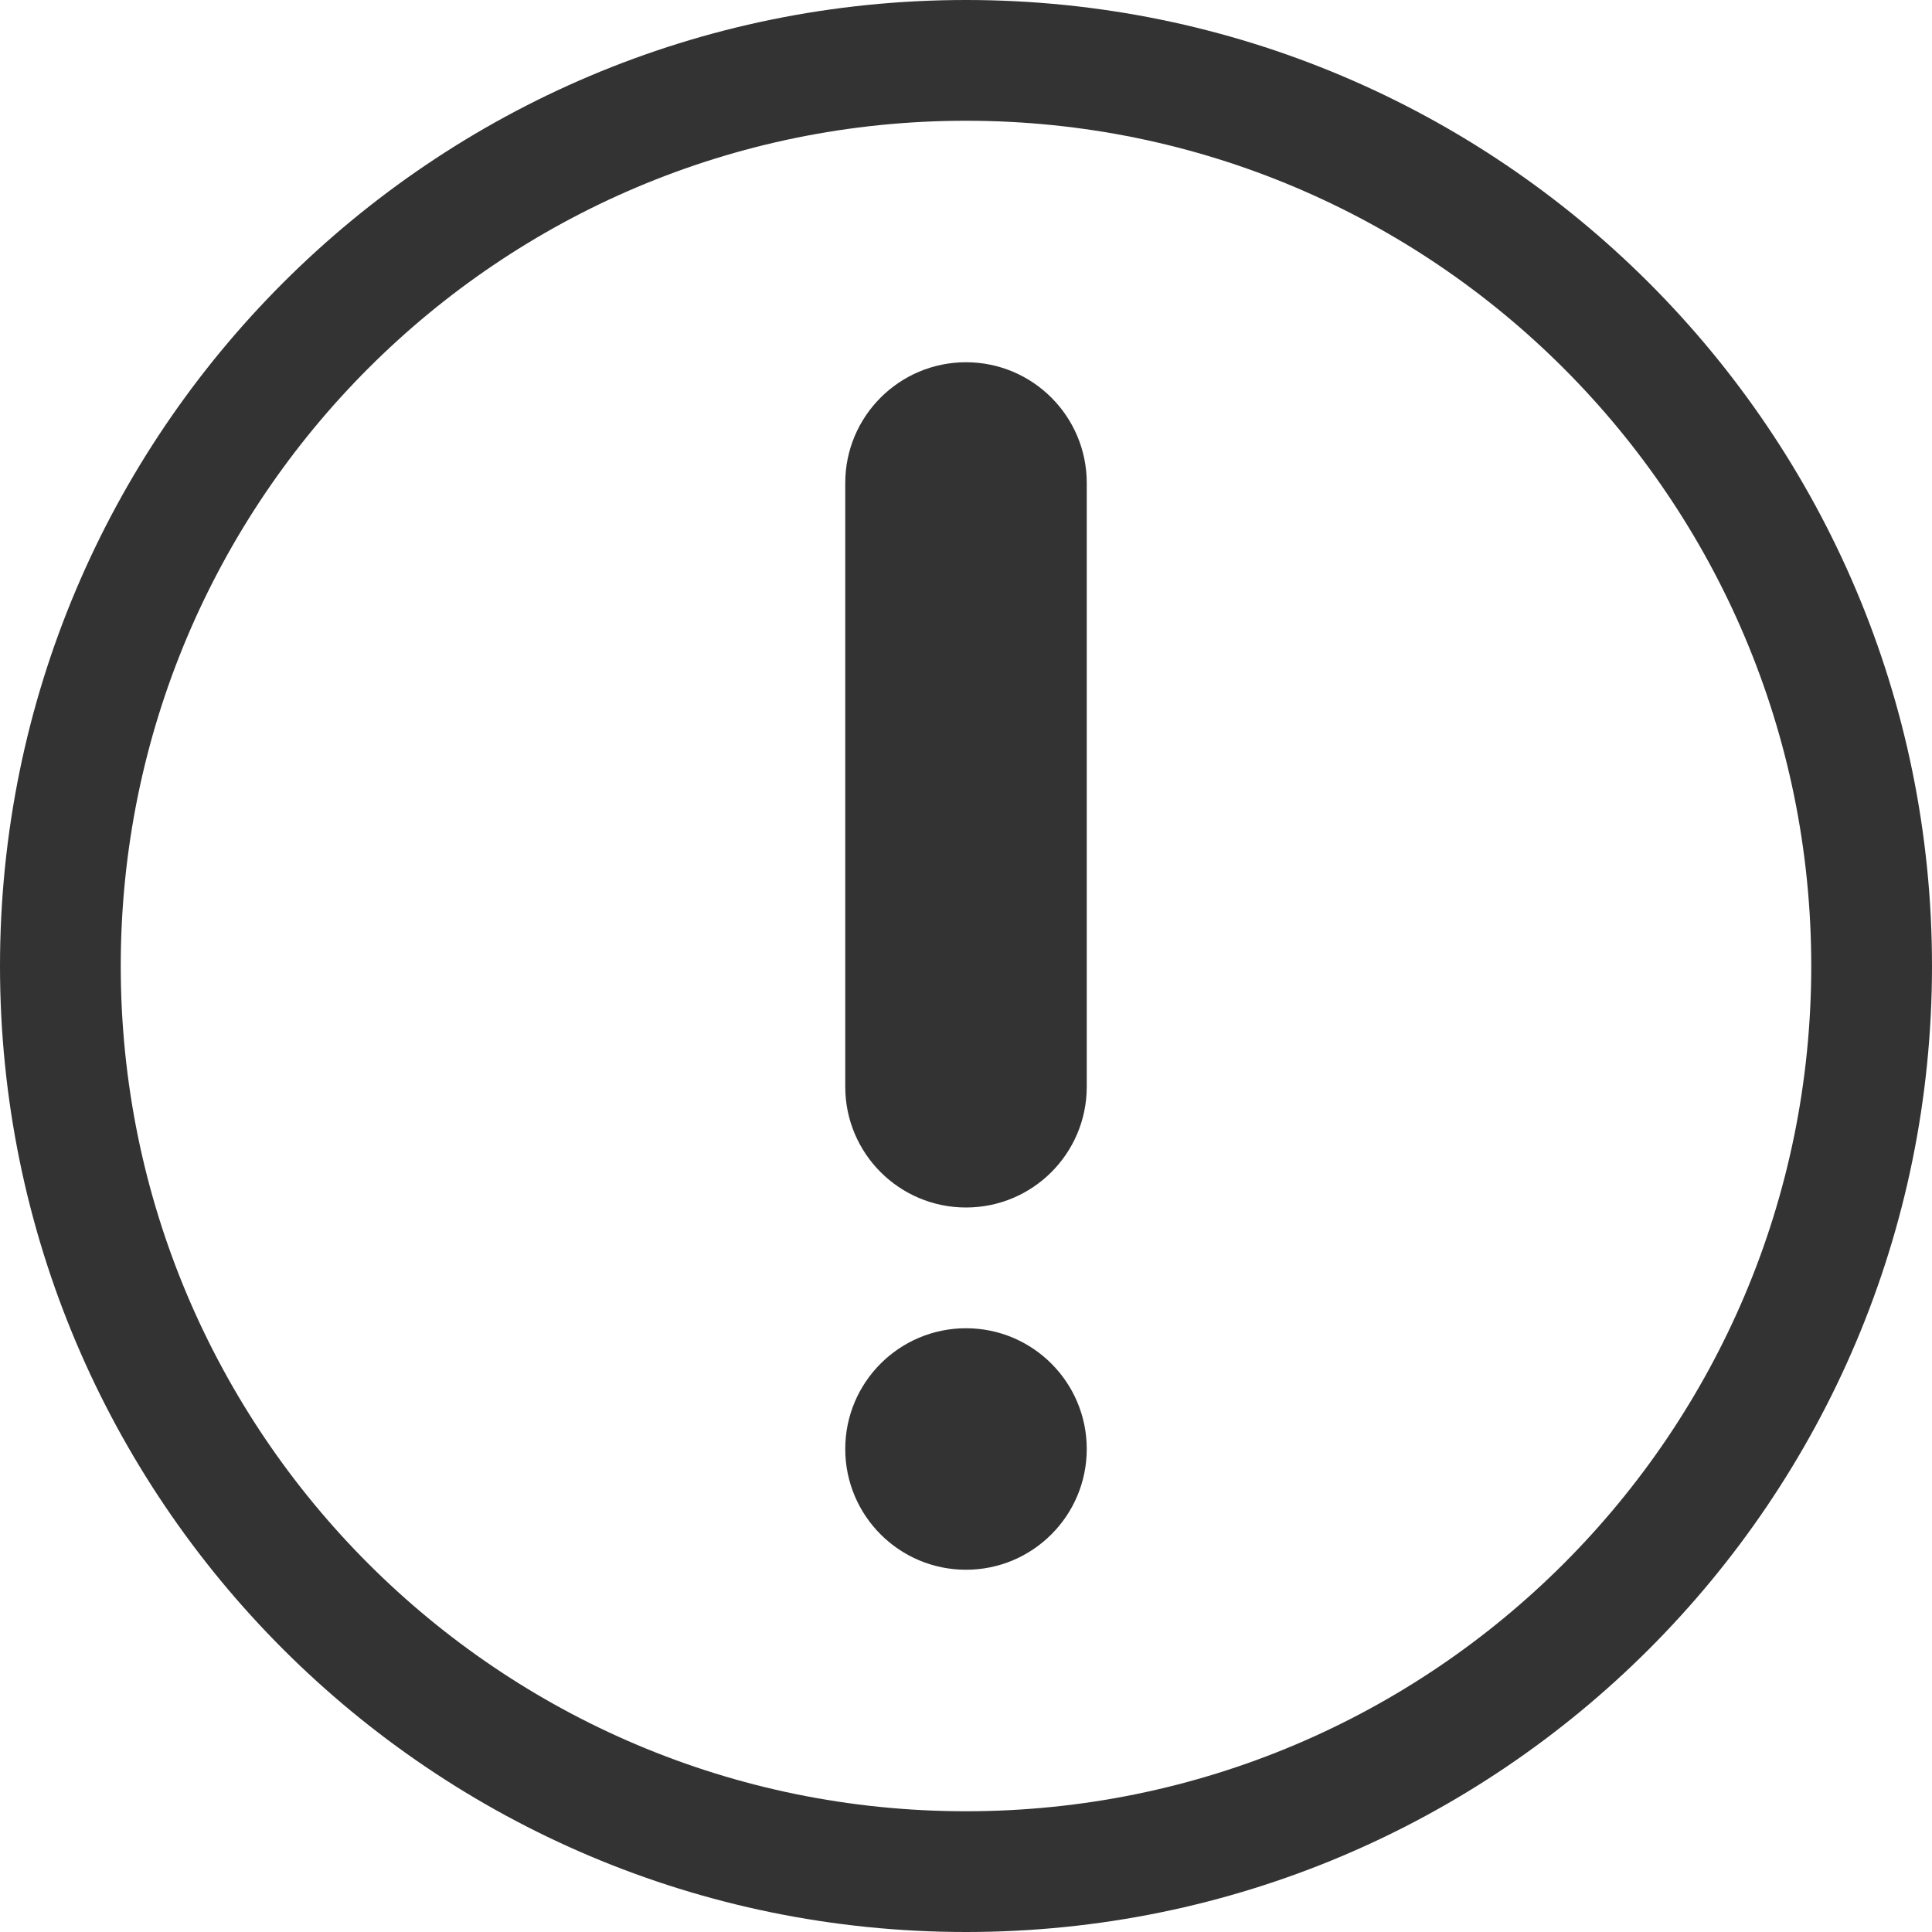
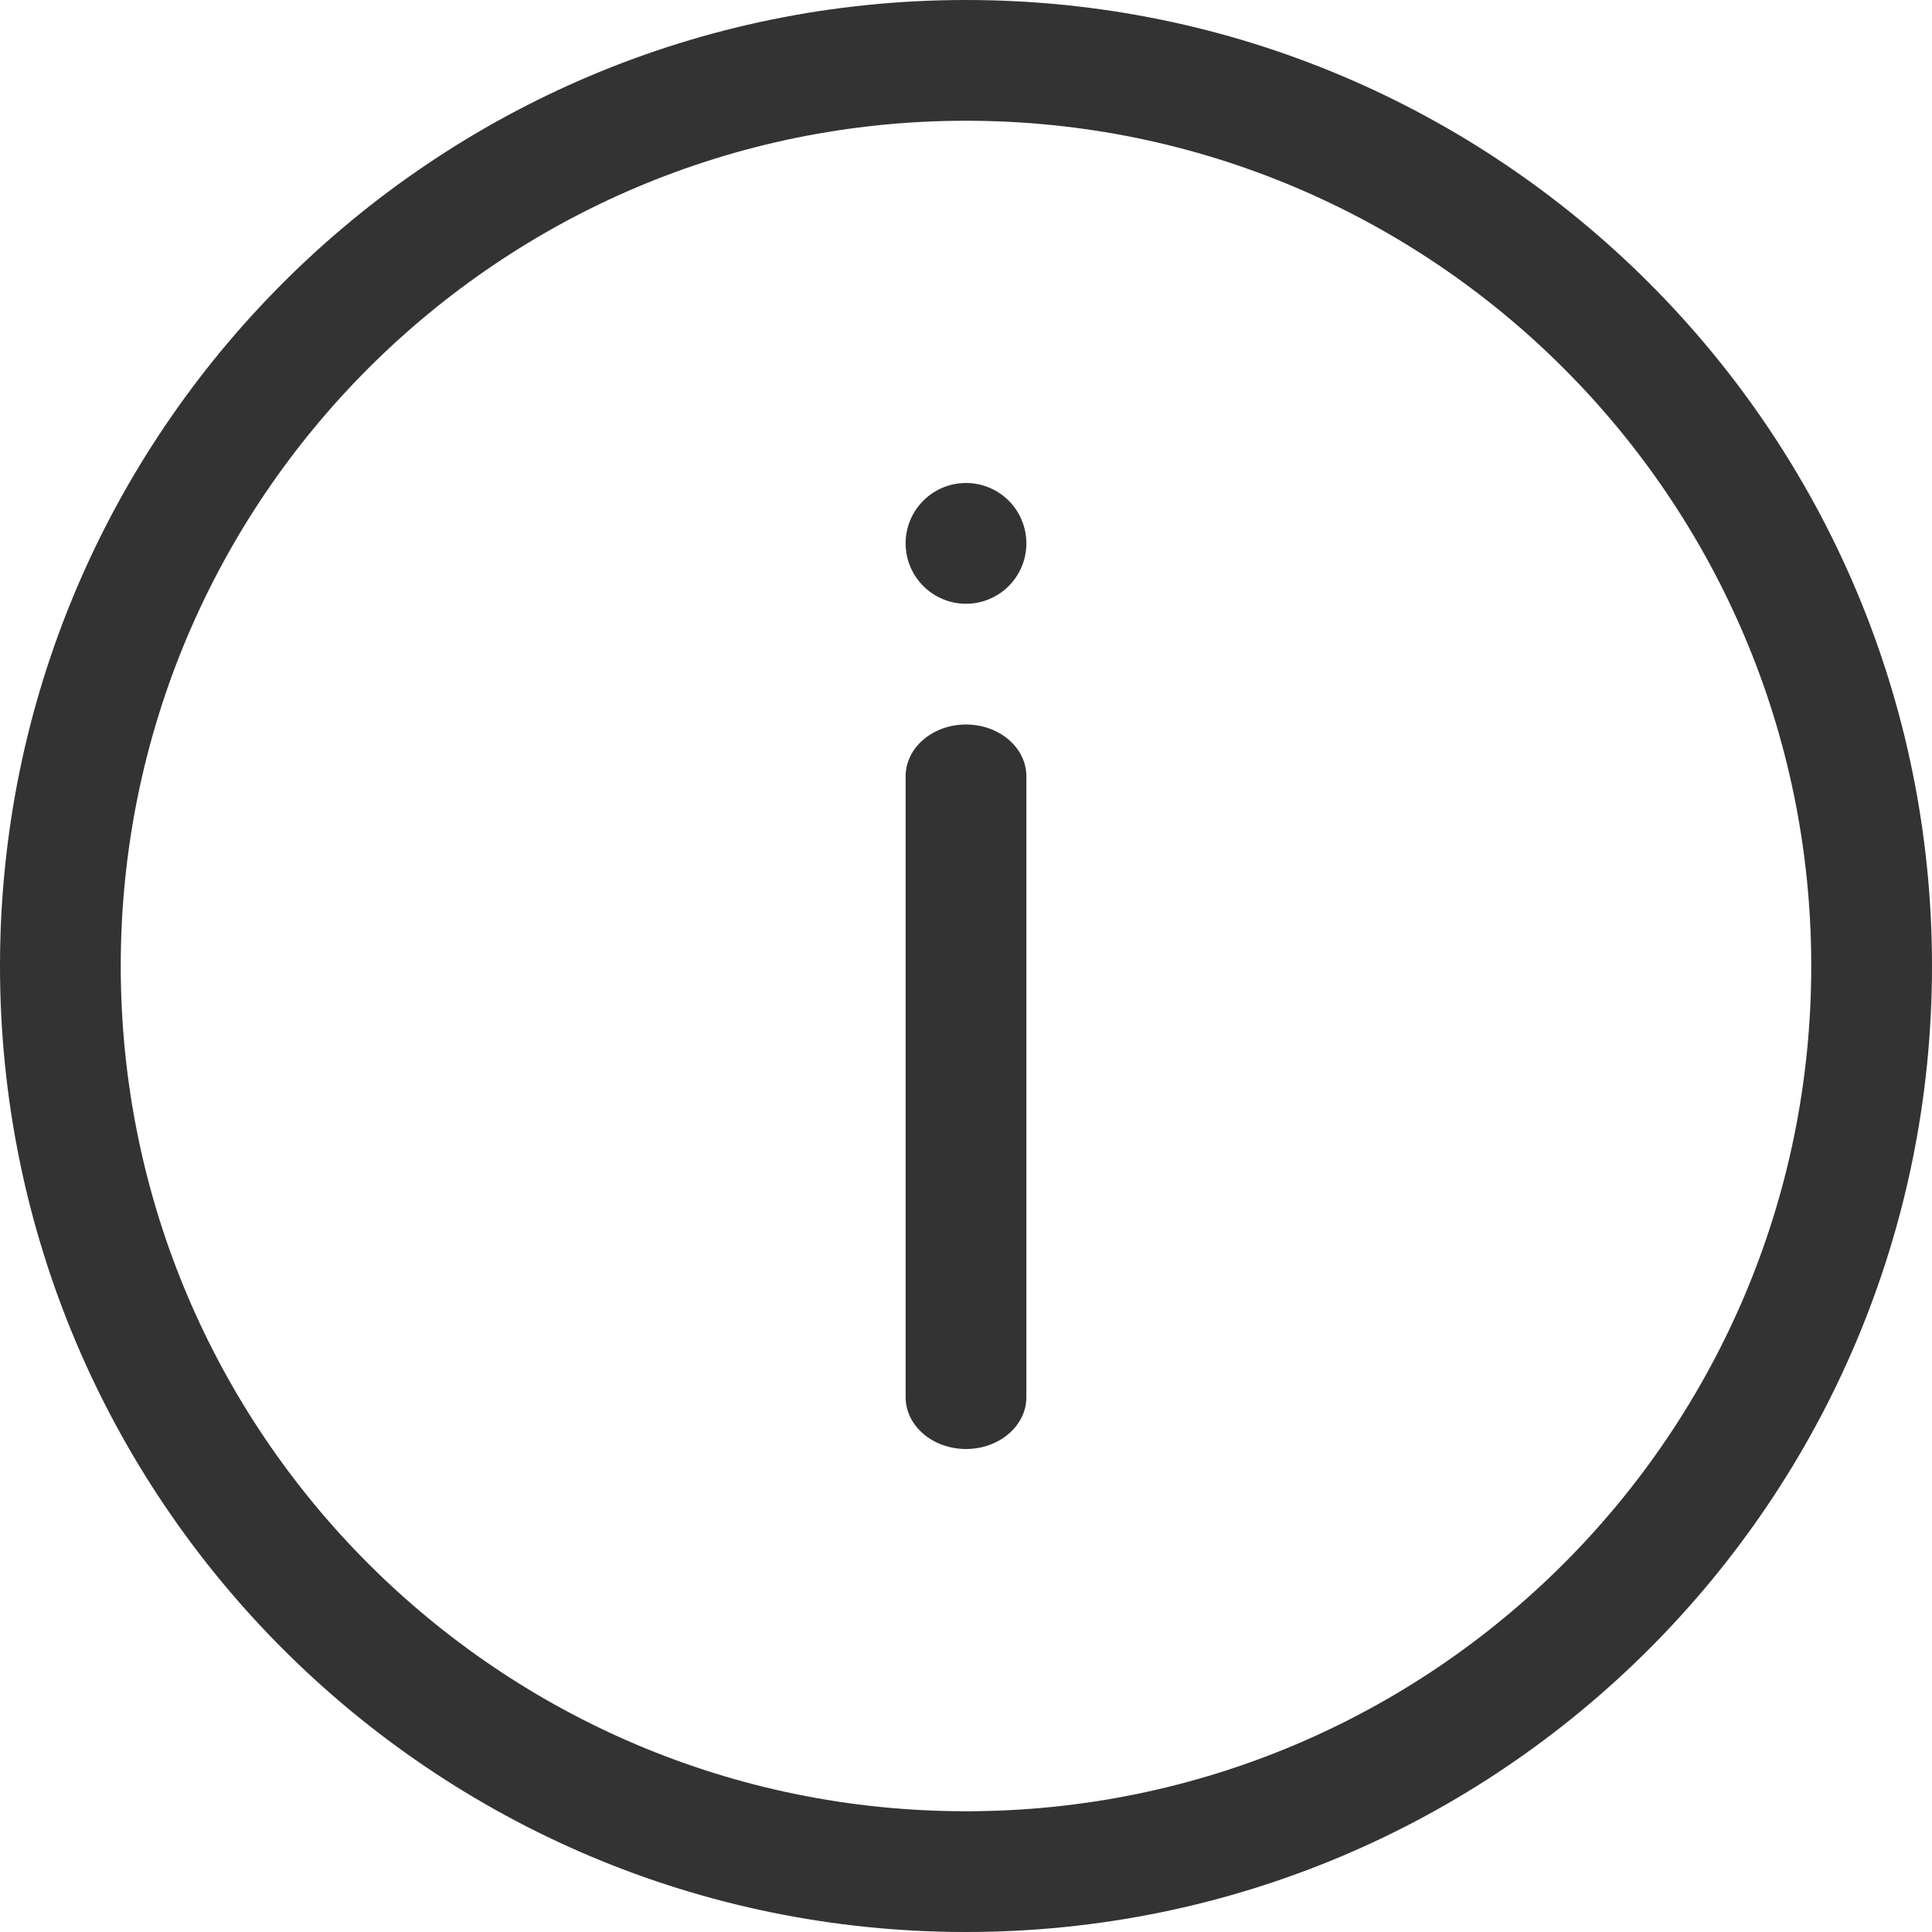
<svg xmlns="http://www.w3.org/2000/svg" width="16" height="16" version="1.1" id="svg12">
  <defs id="defs16" />
  <path d="M 8,0 A 8,8 0 0 0 0,8 8,8 0 0 0 8,16 8,8 0 0 0 16,8 8,8 0 0 0 8,0 Z M 8,1 A 7,7 0 0 1 15,8 7,7 0 0 1 8,15 7,7 0 0 1 1,8 7,7 0 0 1 8,1 Z" id="path2" style="color:#363636;fill:#333333;fill-opacity:1" />
-   <circle cx="8" cy="12" r="1" id="circle6" style="color:#363636;fill:#333333;fill-opacity:1" />
-   <rect id="rect346" width="2" height="7" x="7" y="3" rx="1" ry="1" style="fill:#333333;fill-opacity:1" />
+   <circle cx="8" cy="4.5" r="0.5" id="circle6" style="color:#363636;fill:#333333;fill-opacity:1;stroke-width:0.5" />
+   <rect id="rect346" width="1" height="6" x="7.5" y="6" rx="0.5" ry="0.429" style="fill:#333333;fill-opacity:1;stroke-width:0.655" />
</svg>
